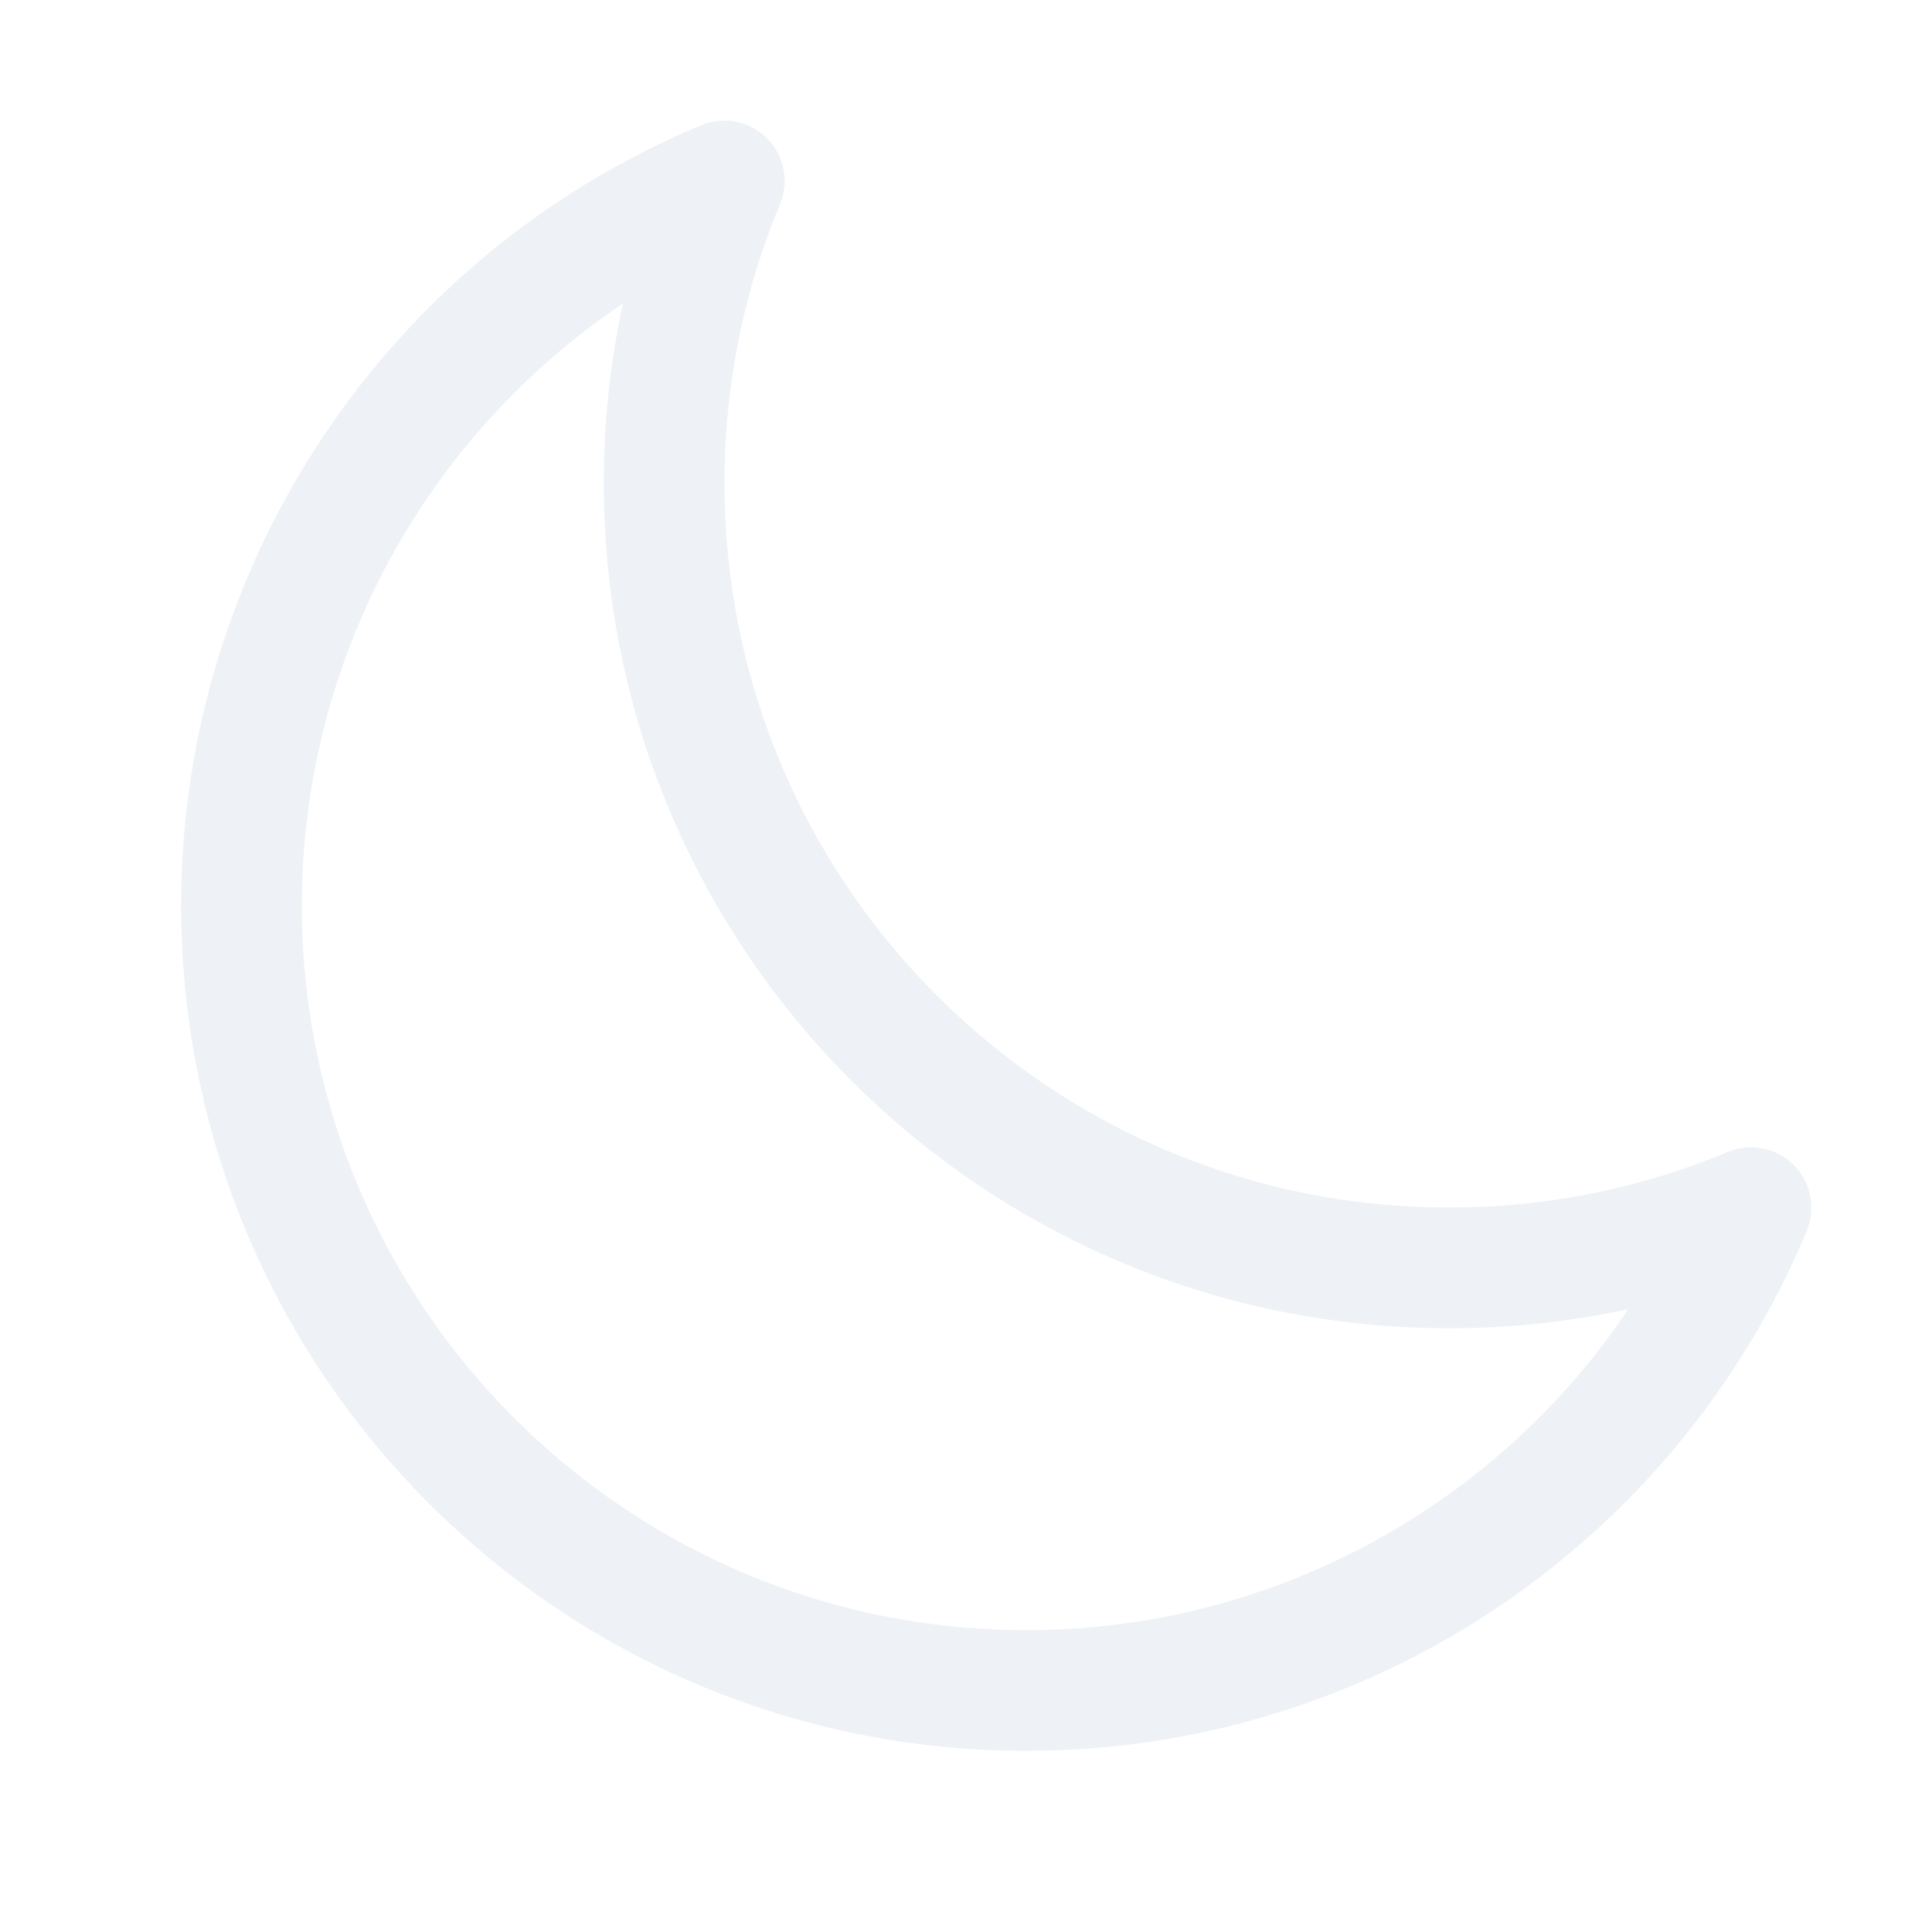
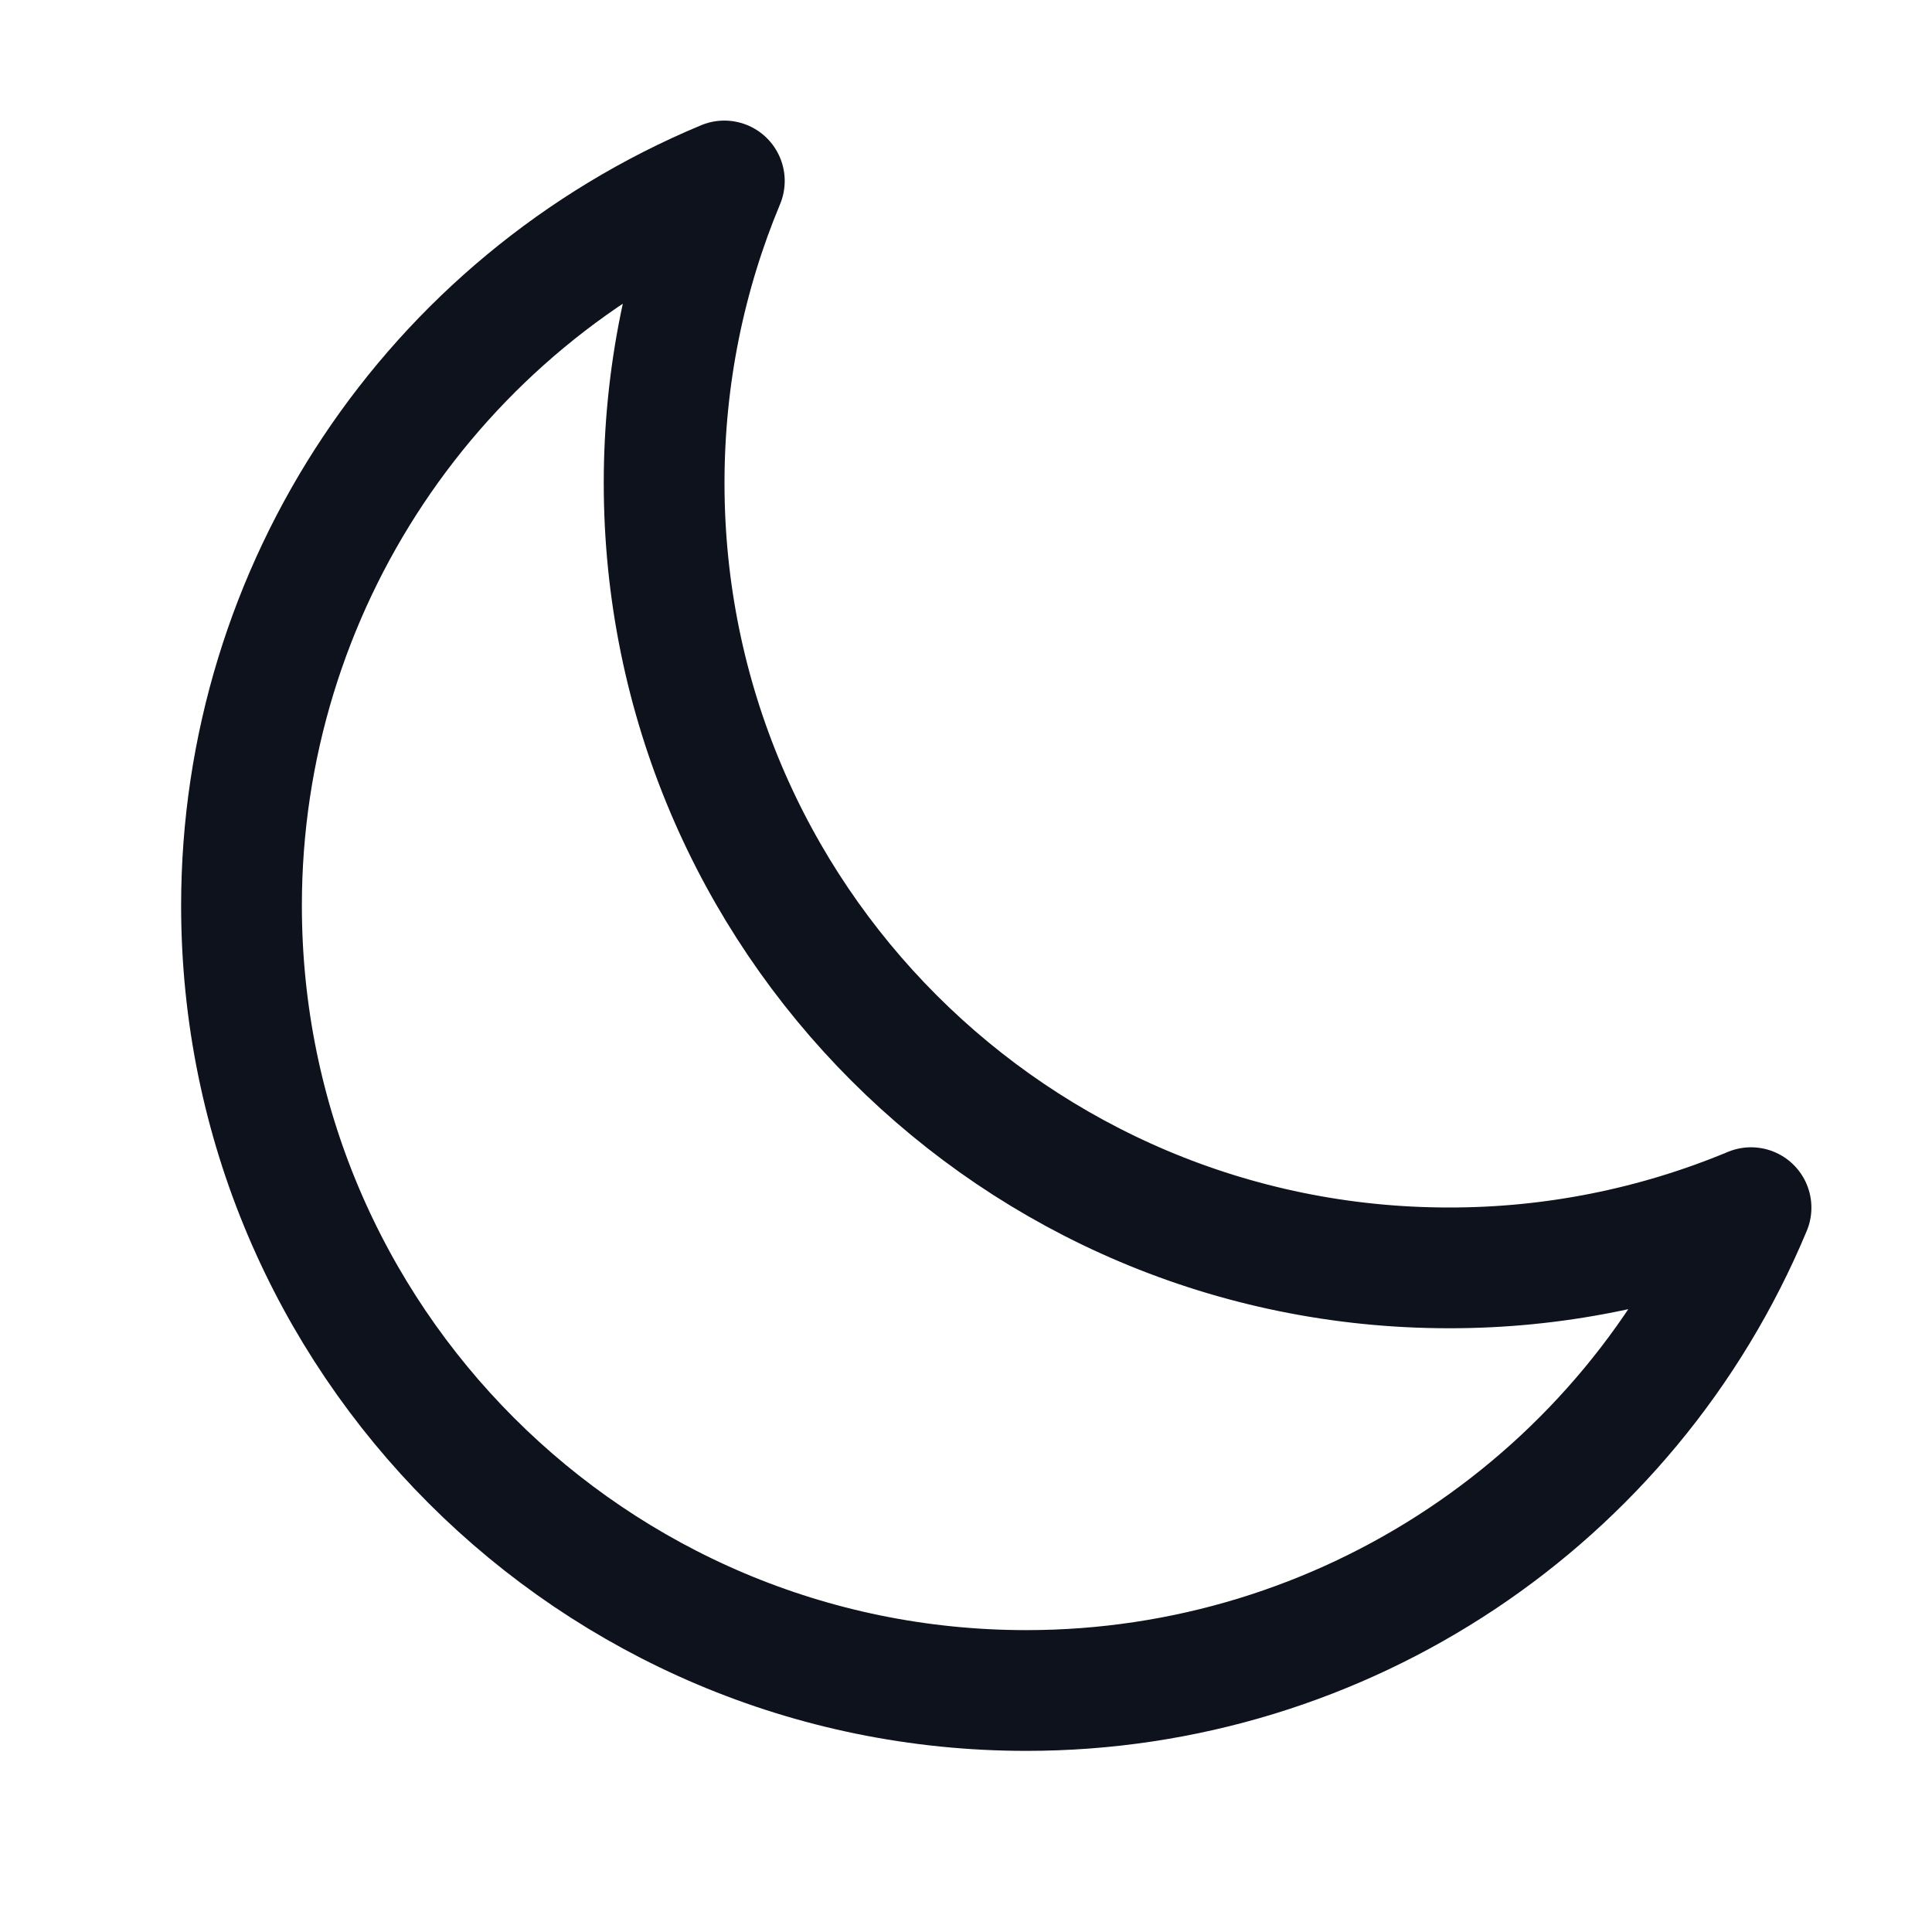
<svg xmlns="http://www.w3.org/2000/svg" fill="none" viewBox="0 0 24 24" stroke-width="1.5" stroke="currentColor" class="size-6">
-   <path stroke="#eef2f6" stroke-linecap="round" stroke-linejoin="round" d="M21.752 15.002A9.72 9.72 0 0 1 18 15.75c-5.385 0-9.75-4.365-9.75-9.75 0-1.33.266-2.597.748-3.752A9.753 9.753 0 0 0 3 11.25C3 16.635 7.365 21 12.75 21a9.753 9.753 0 0 0 9.002-5.998Z" />
+   <path stroke="#0D121C" stroke-linecap="round" stroke-linejoin="round" d="M21.752 15.002A9.72 9.72 0 0 1 18 15.75c-5.385 0-9.75-4.365-9.75-9.75 0-1.33.266-2.597.748-3.752A9.753 9.753 0 0 0 3 11.25C3 16.635 7.365 21 12.75 21a9.753 9.753 0 0 0 9.002-5.998Z" />
</svg>
